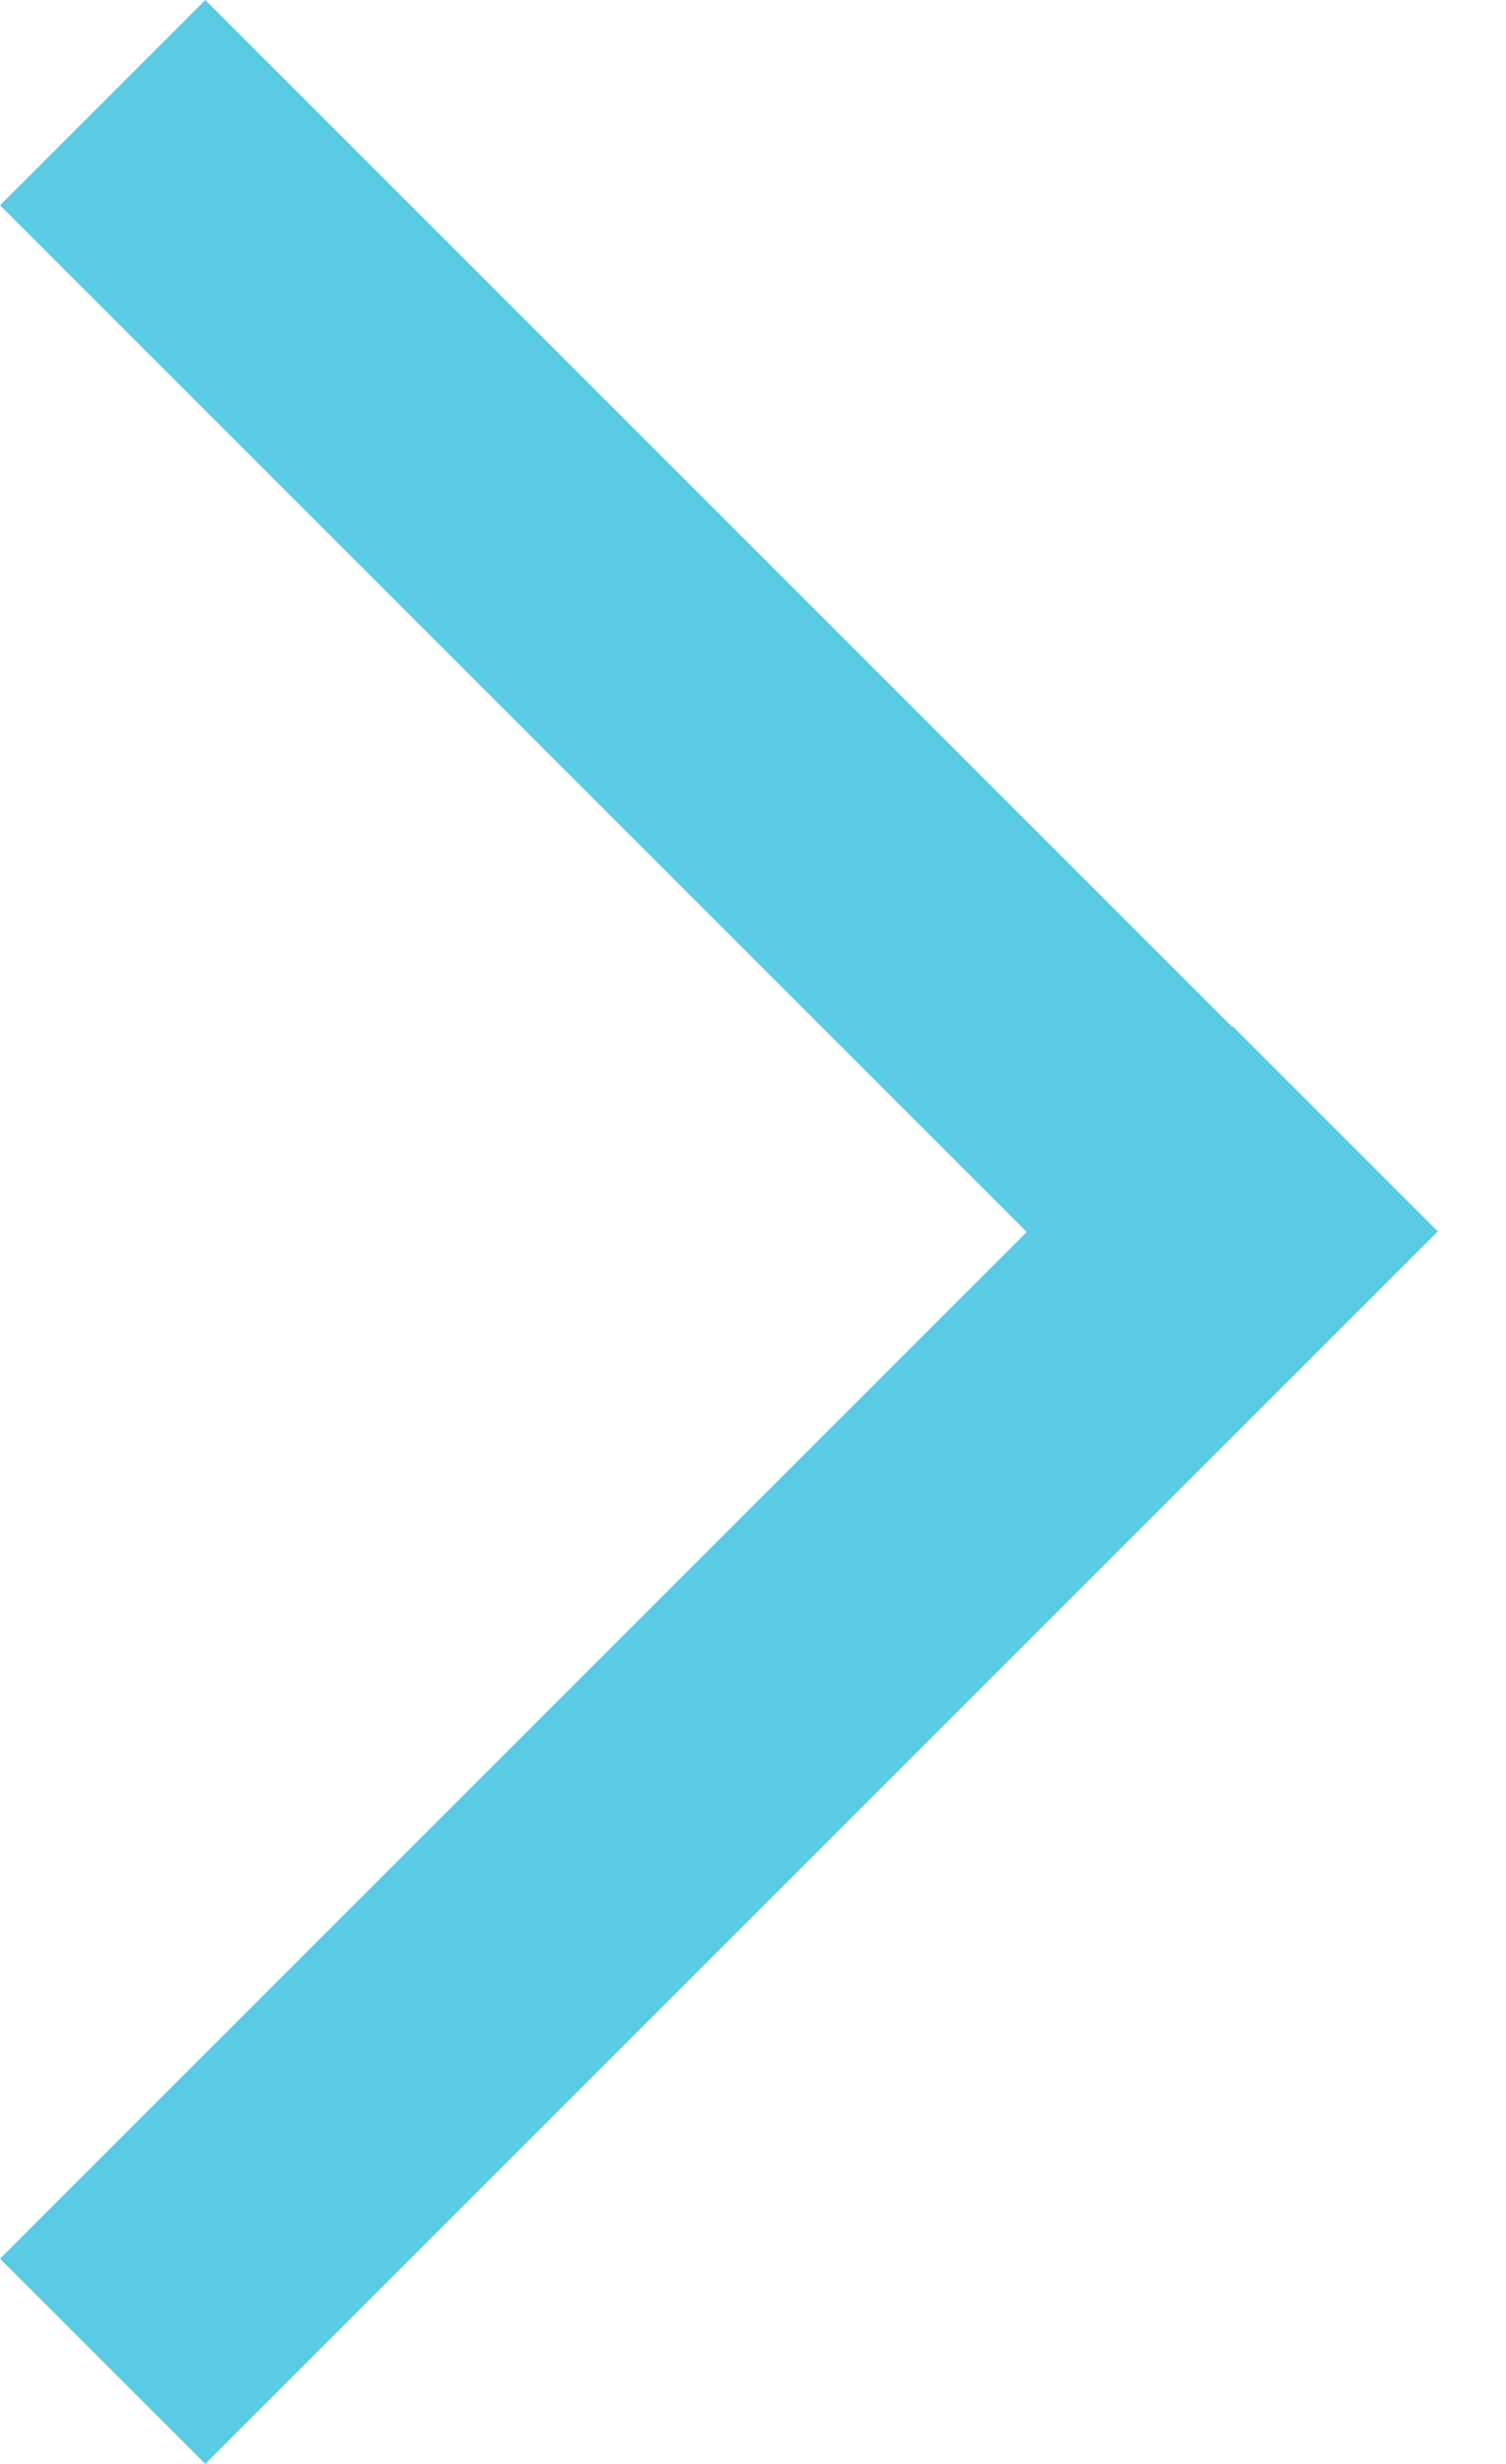
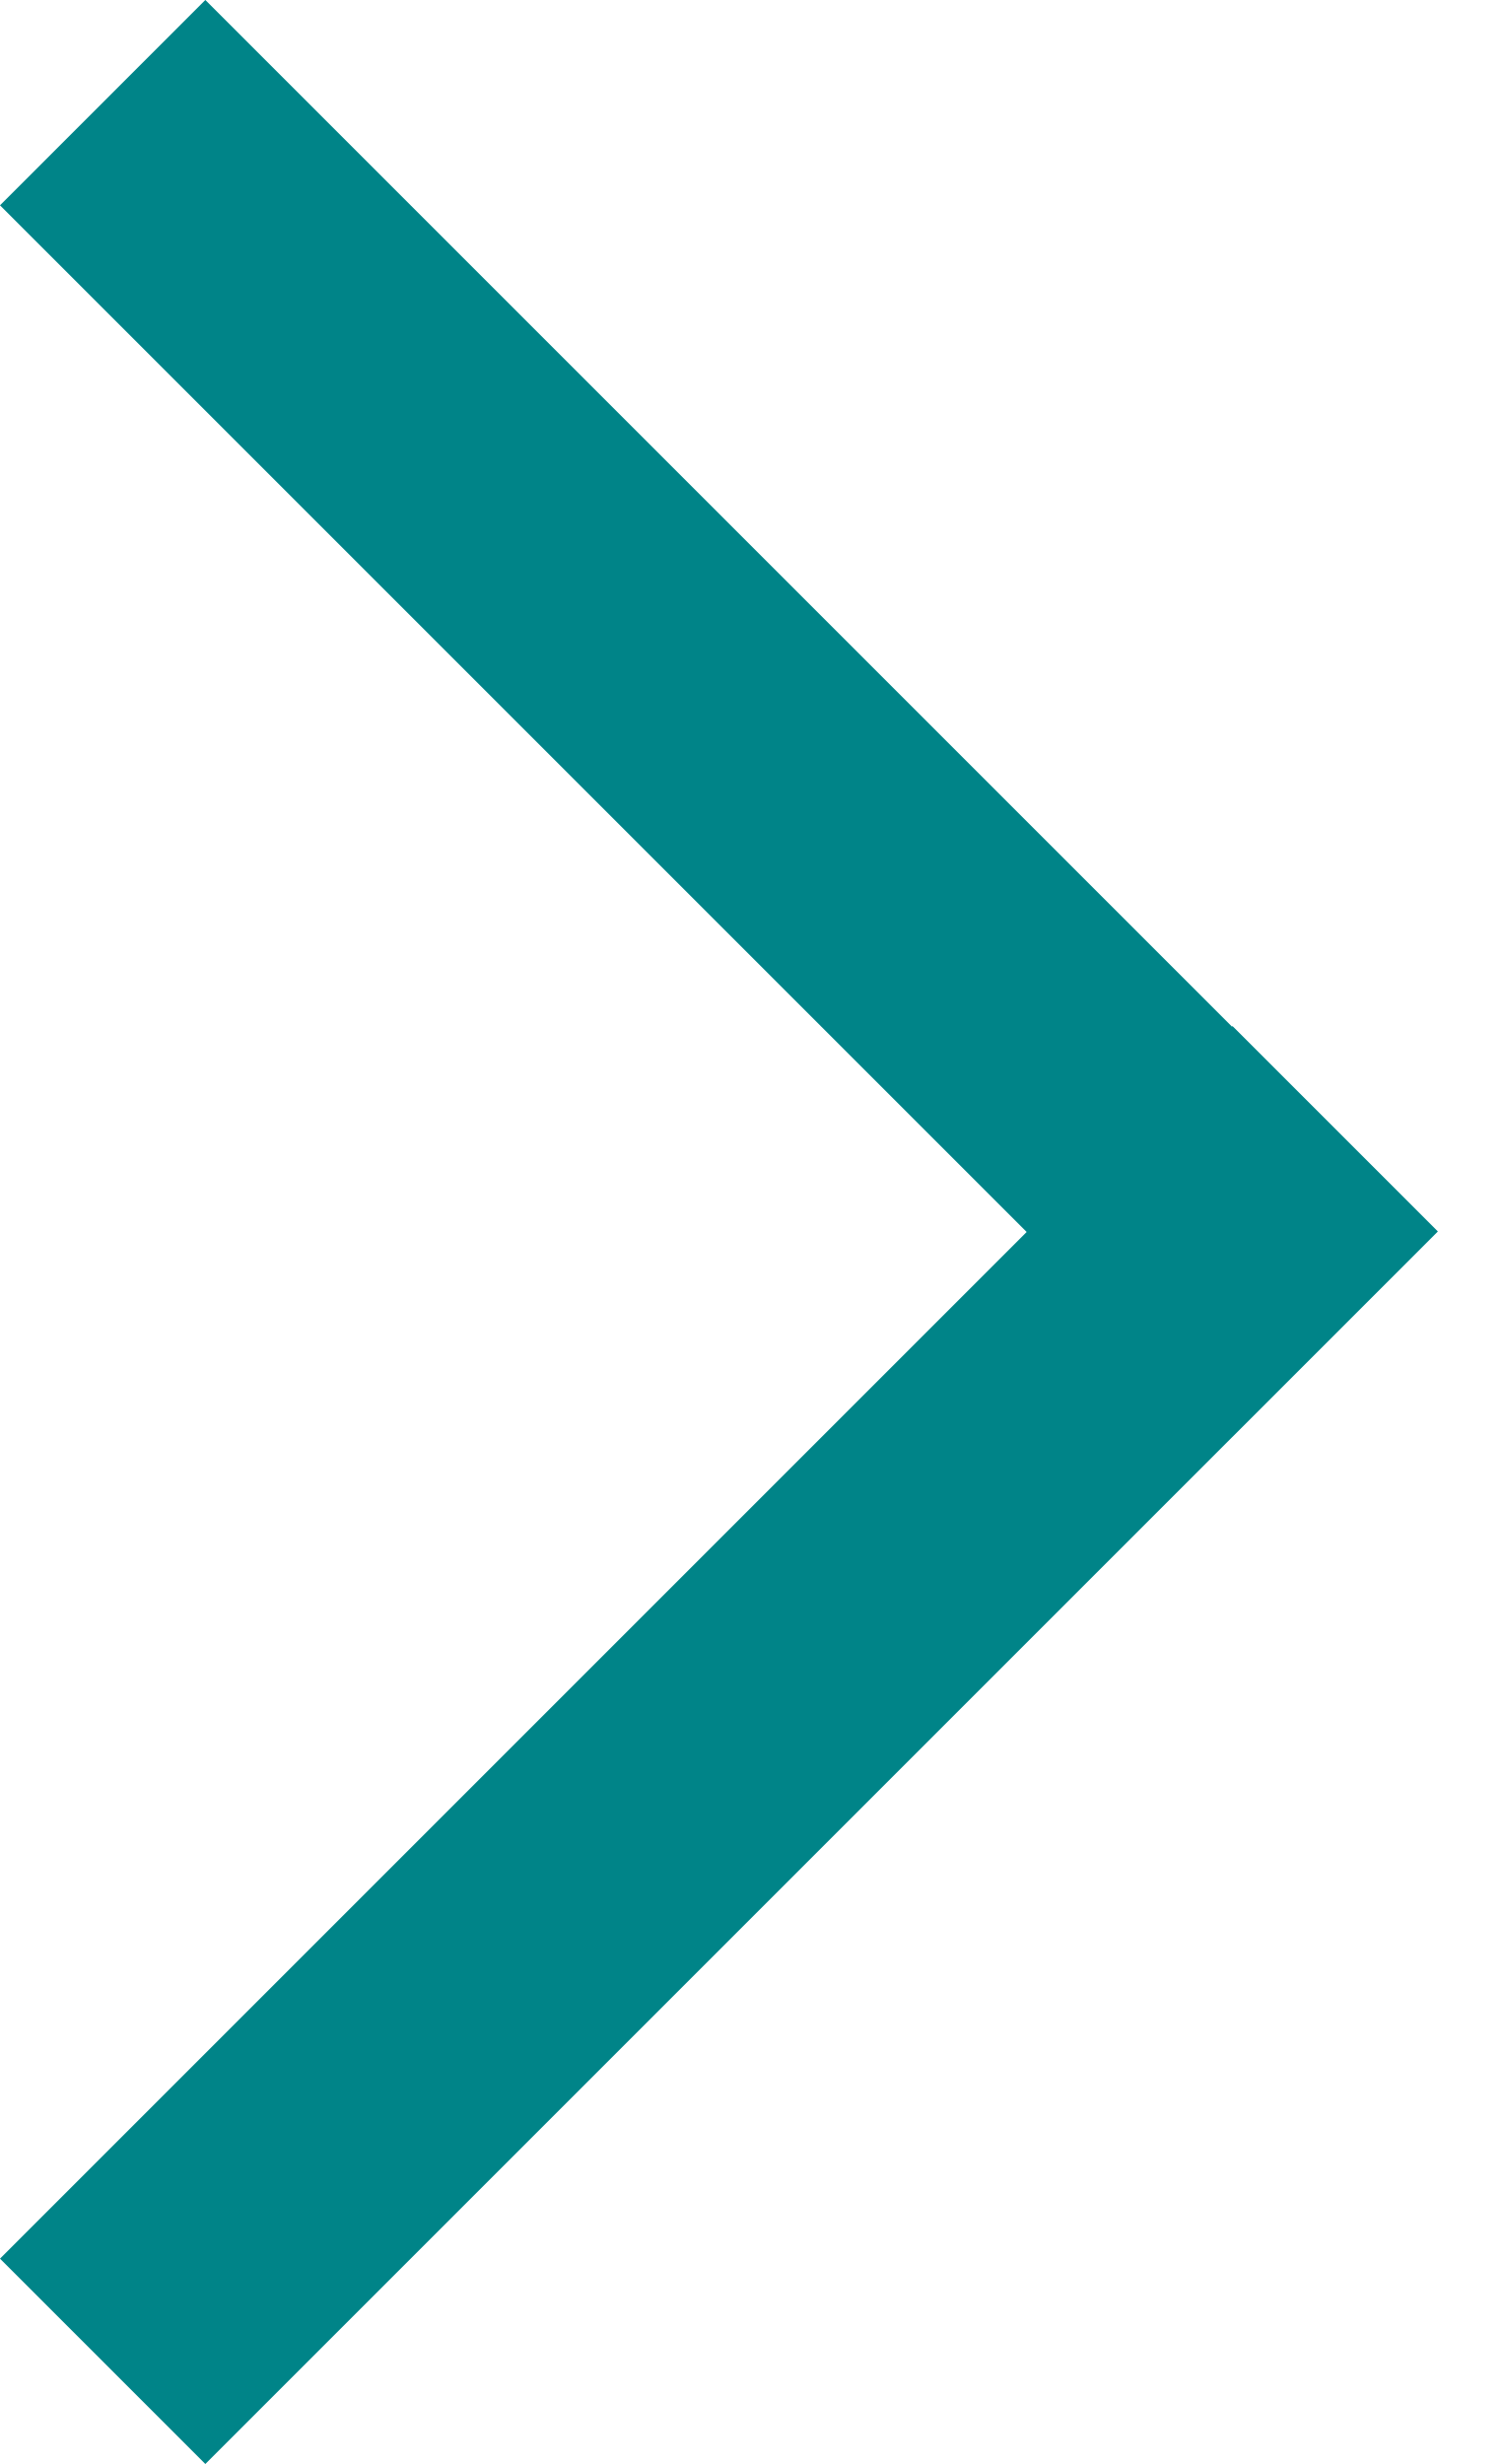
<svg xmlns="http://www.w3.org/2000/svg" width="11" height="18" viewBox="0 0 11 18">
-   <path d="M7.5 9L0 16.5 1.5 18l9.004-9.004-1.5-1.5L9 7.5 1.5 0 0 1.5 7.5 9z" fill="#5BCBE3" fill-rule="evenodd" />
+   <path d="M7.5 9L0 16.5 1.5 18l9.004-9.004-1.5-1.5L9 7.5 1.5 0 0 1.5 7.5 9z" fill="#008488" fill-rule="evenodd" />
</svg>
